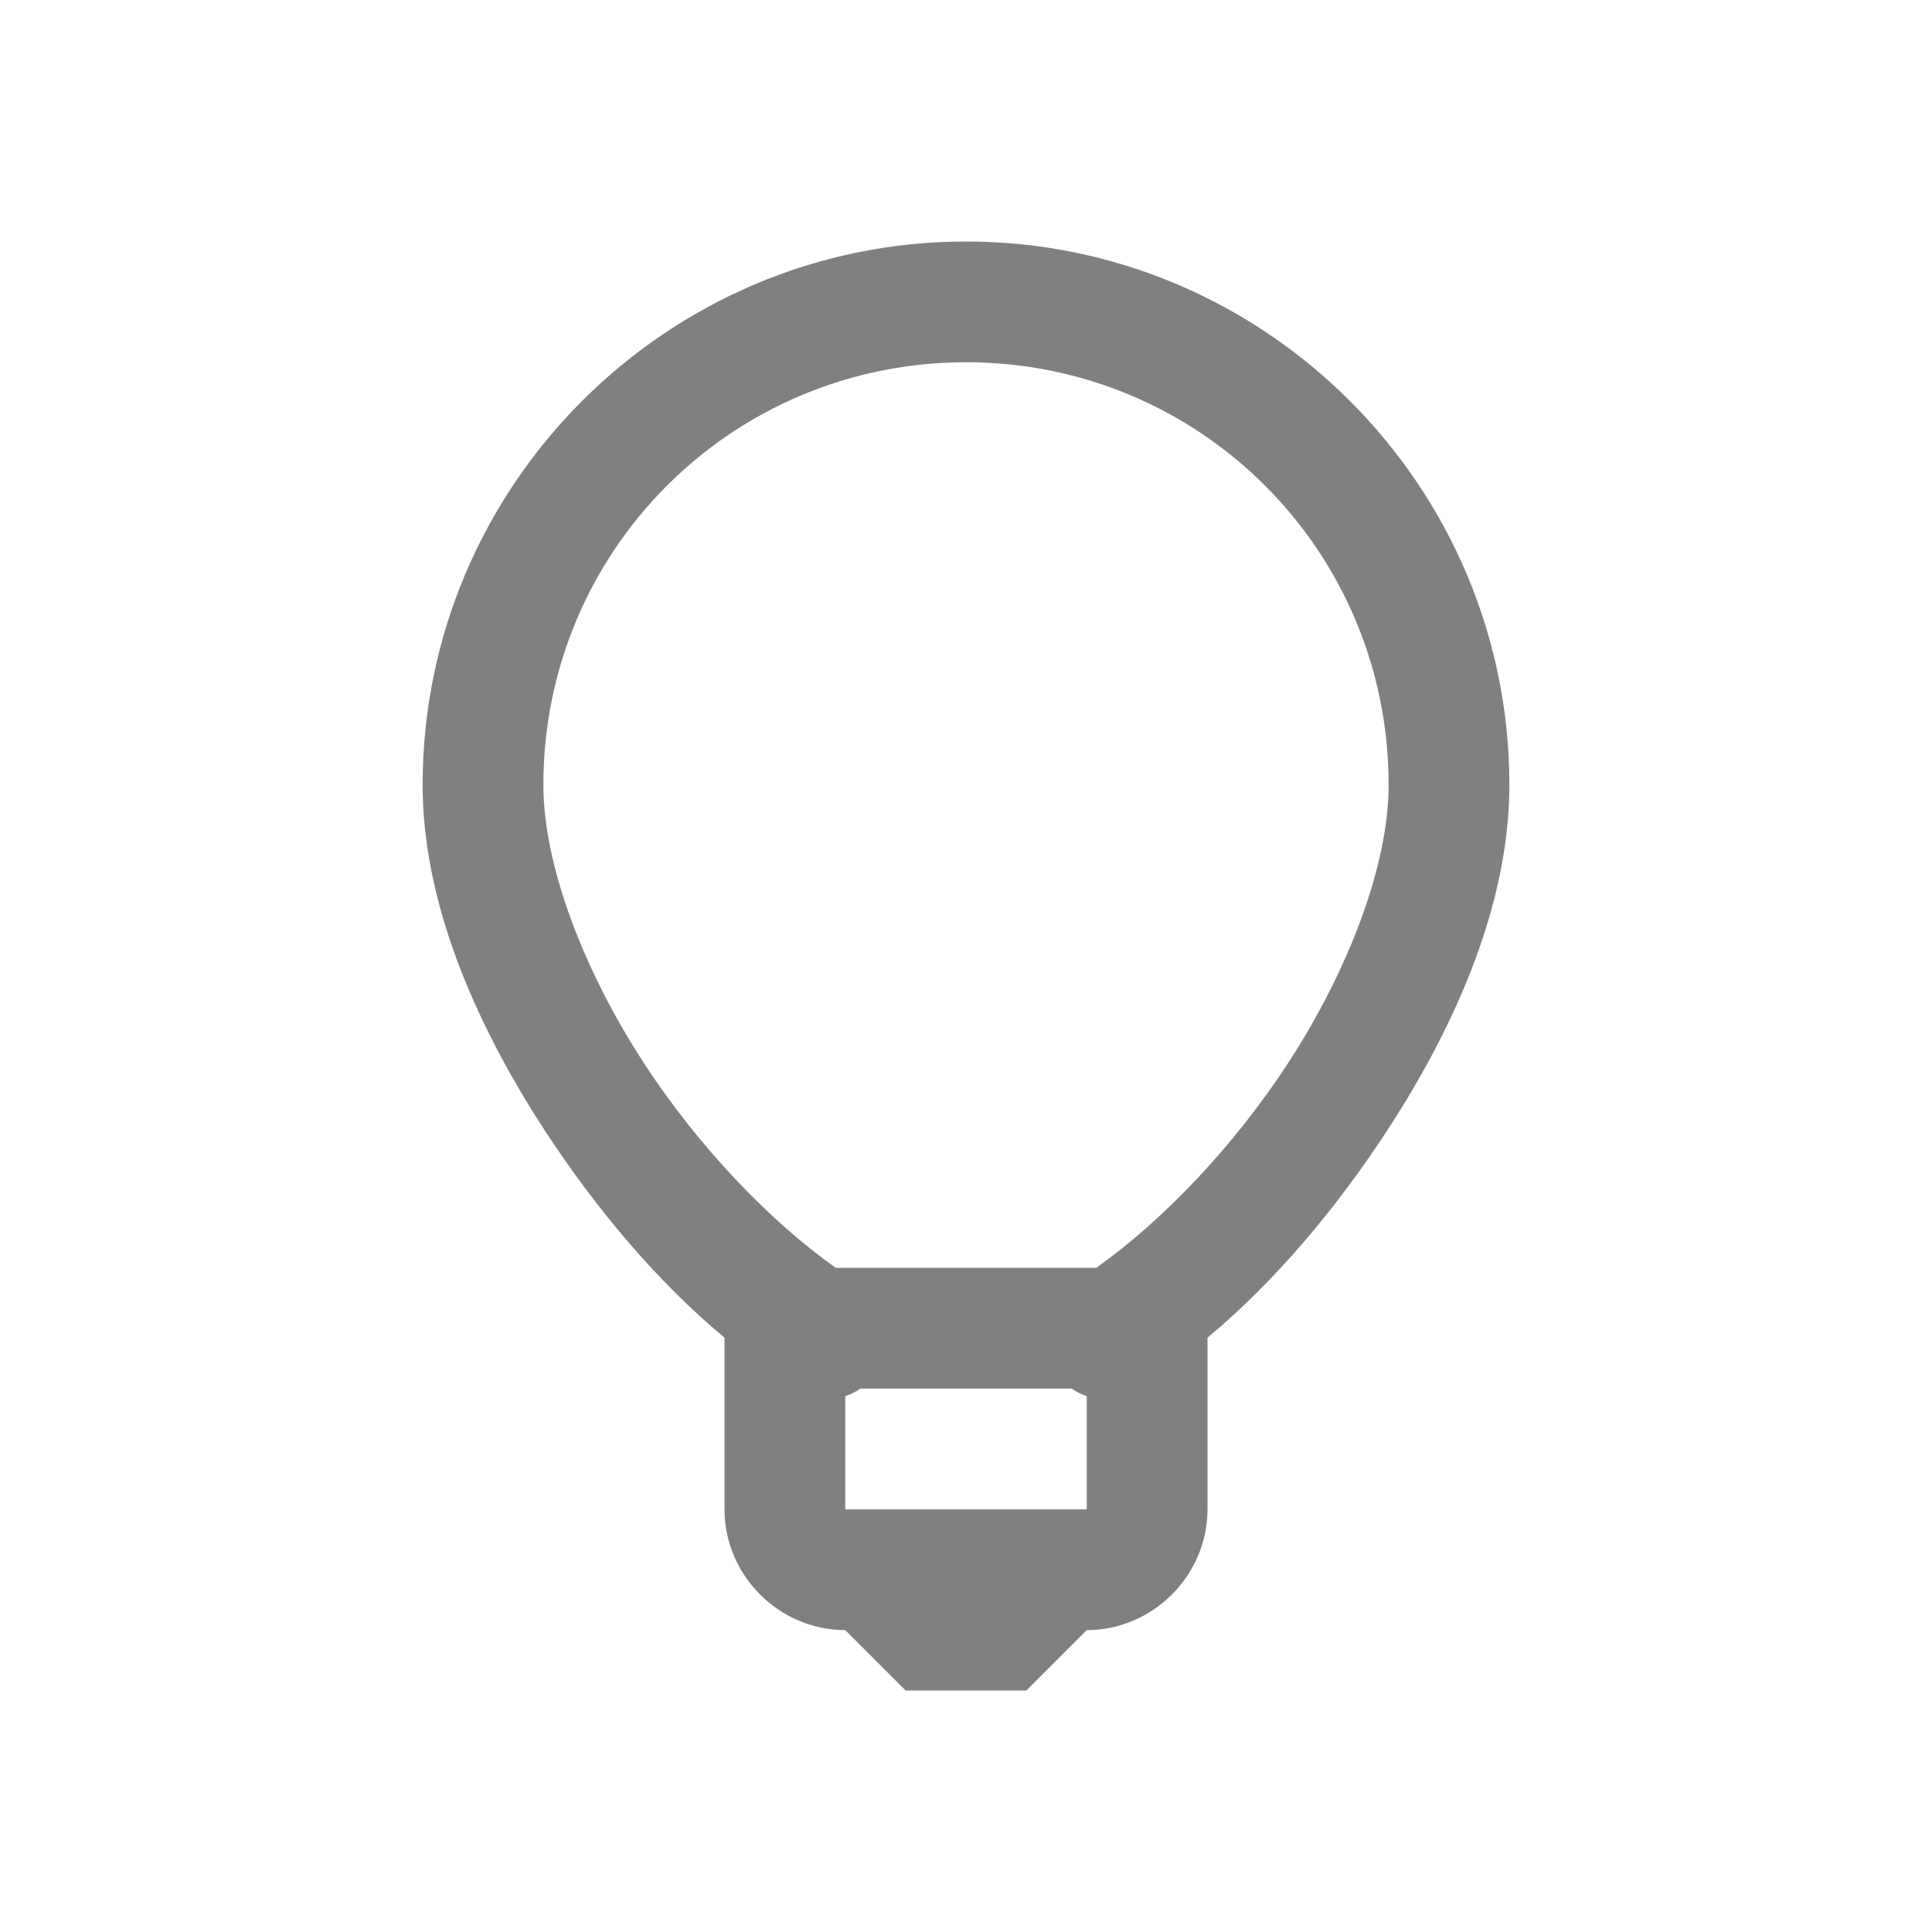
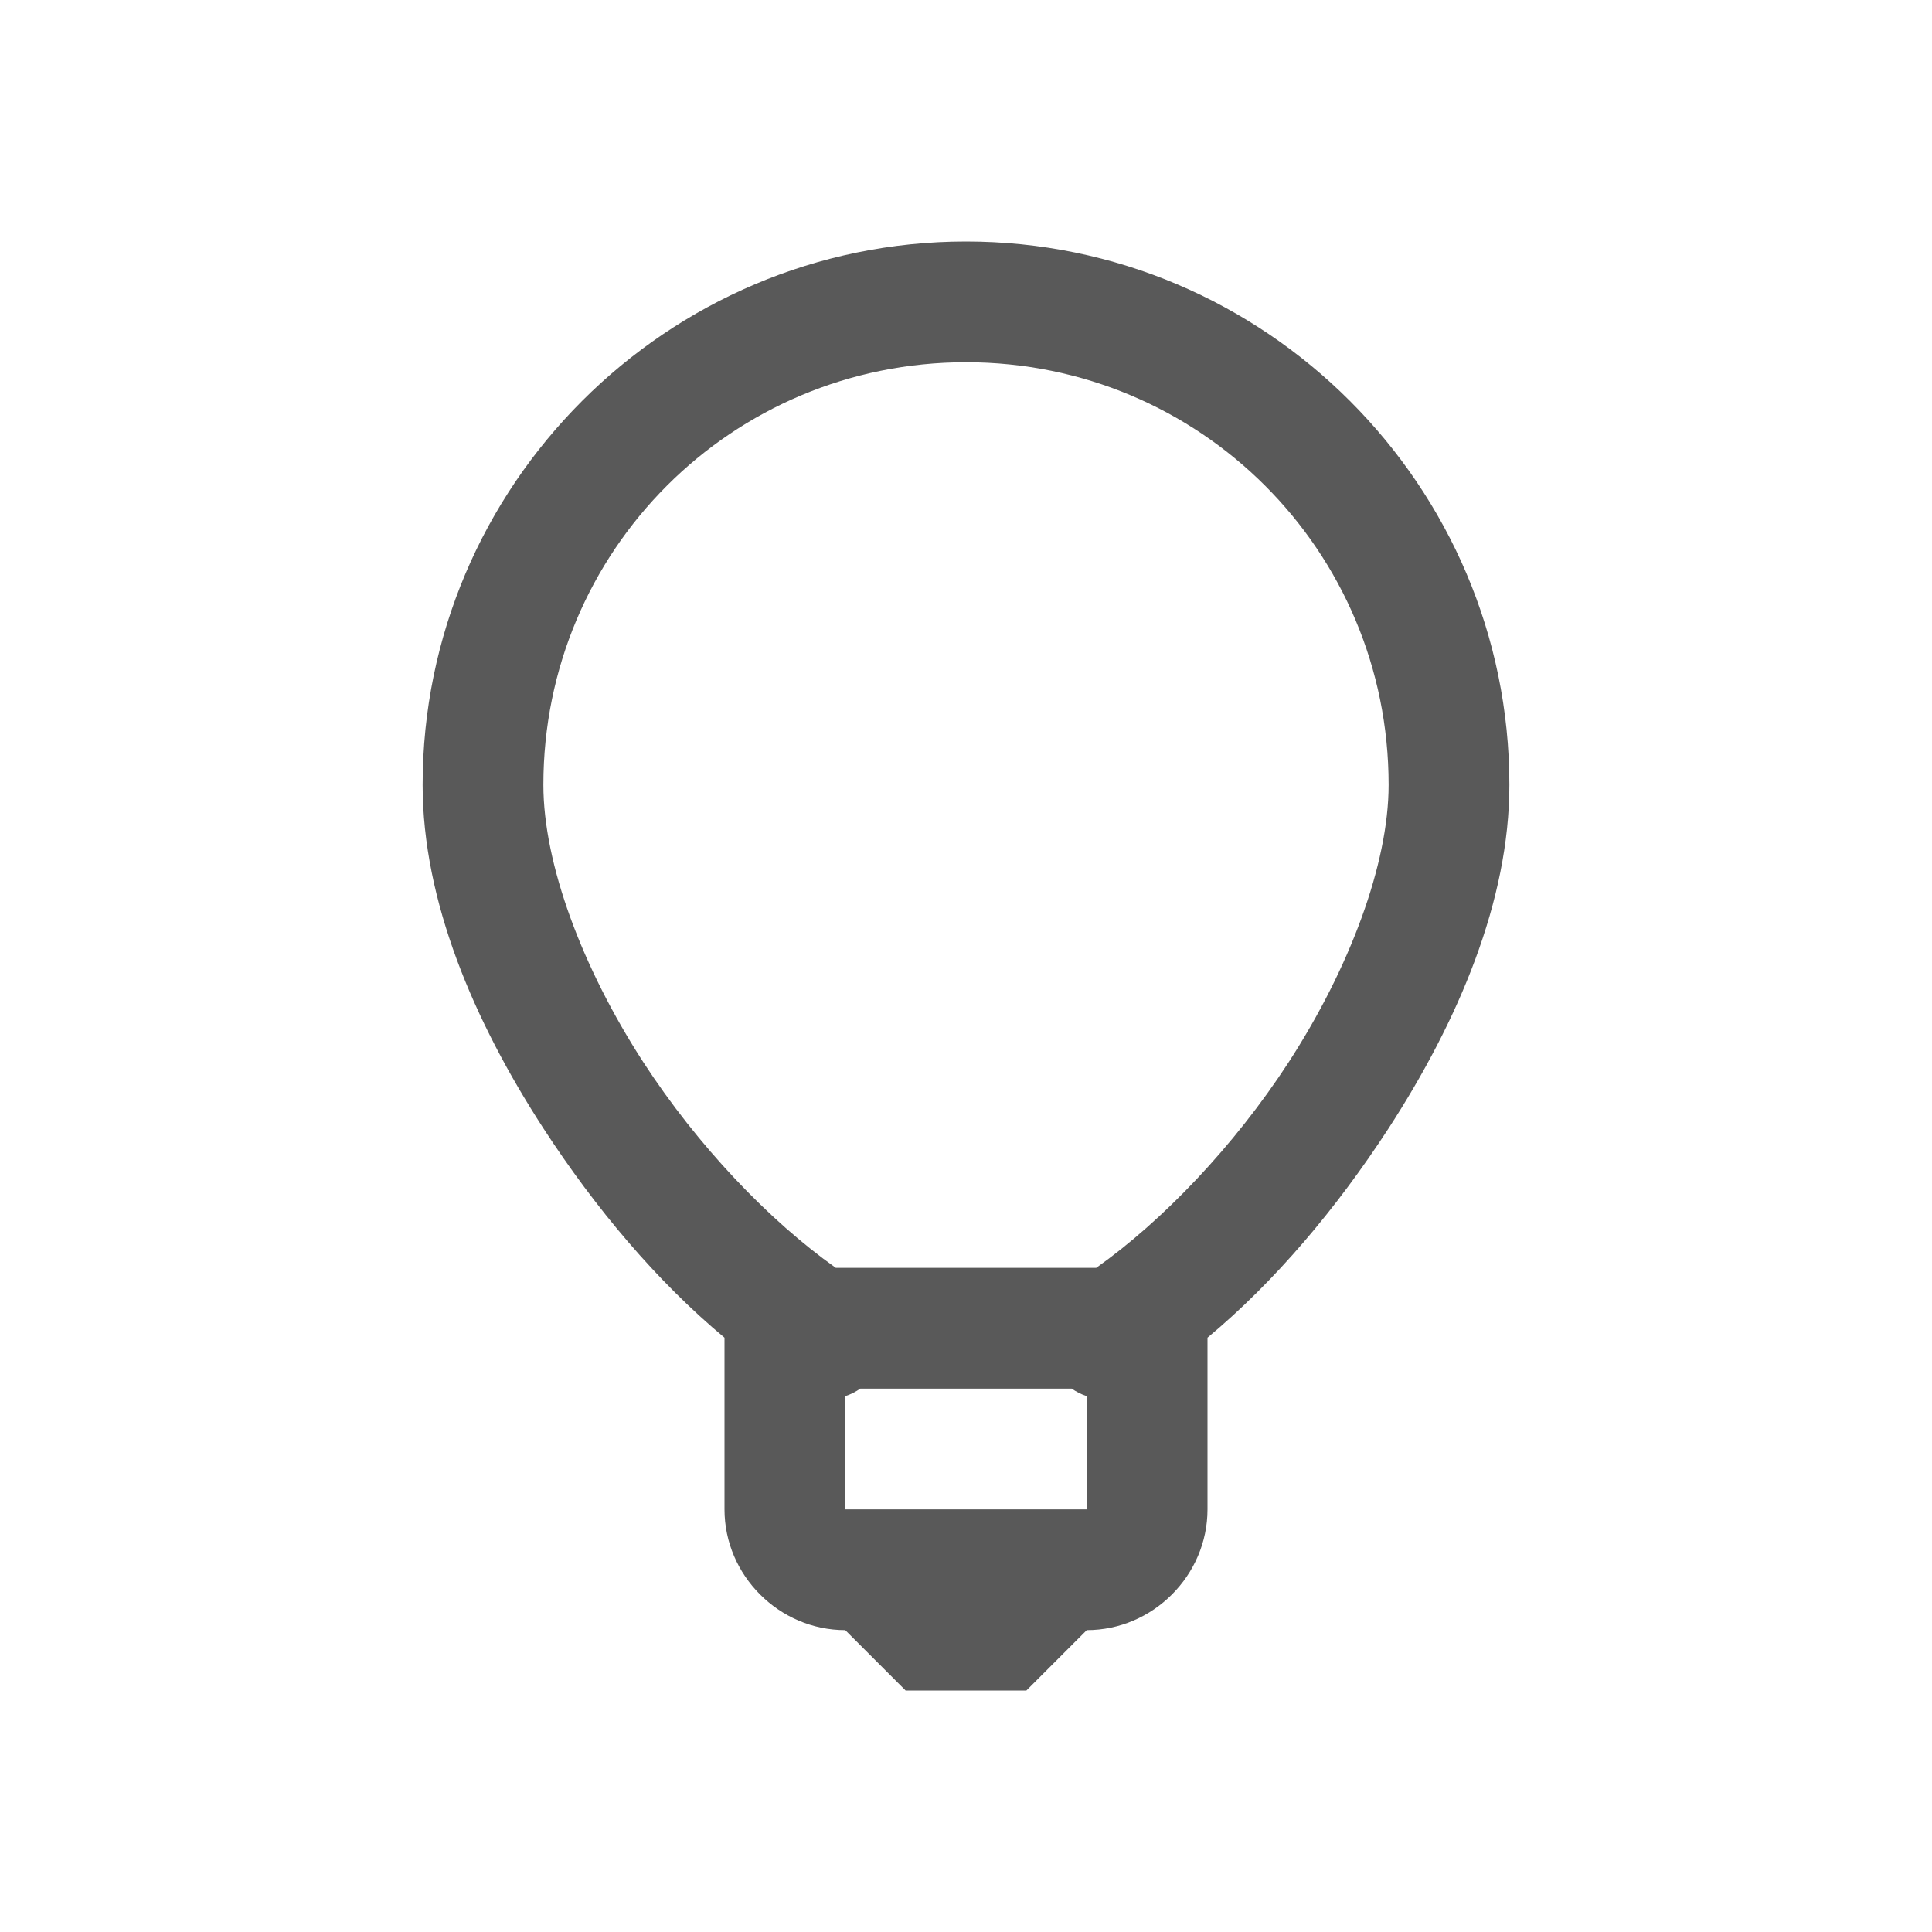
<svg xmlns="http://www.w3.org/2000/svg" width="32" height="32" viewBox="0 0 32 32" version="1.1" id="svg1">
  <defs id="defs1" />
-   <path fill="currentColor" d="M16 4c-4.957 0-9 4.043-9 9c0 1.918.844 3.906 2 5.688c.86 1.324 1.887 2.542 3 3.468V25c0 1.094.906 2 2 2l1 1h2l1-1c1.094 0 2-.906 2-2v-2.844c1.113-.926 2.14-2.144 3-3.468c1.156-1.782 2-3.77 2-5.688c0-4.957-4.043-9-9-9m0 2c3.879 0 7 3.121 7 7c0 1.309-.645 3.035-1.656 4.594c-.903 1.39-2.09 2.629-3.188 3.406h-4.312c-1.098-.777-2.285-2.016-3.188-3.406C9.645 16.035 9 14.309 9 13c0-3.879 3.121-7 7-7m-1.75 17h3.5q.116.08.25.125V25h-4v-1.875a1 1 0 0 0 .25-.125" id="path1" style="fill:#808080;fill-opacity:1" />
+   <path fill="currentColor" d="M16 4c-4.957 0-9 4.043-9 9c0 1.918.844 3.906 2 5.688c.86 1.324 1.887 2.542 3 3.468V25c0 1.094.906 2 2 2l1 1h2l1-1c1.094 0 2-.906 2-2v-2.844c1.113-.926 2.14-2.144 3-3.468c1.156-1.782 2-3.77 2-5.688c0-4.957-4.043-9-9-9m0 2c3.879 0 7 3.121 7 7c0 1.309-.645 3.035-1.656 4.594c-.903 1.39-2.09 2.629-3.188 3.406h-4.312c-1.098-.777-2.285-2.016-3.188-3.406C9.645 16.035 9 14.309 9 13c0-3.879 3.121-7 7-7m-1.75 17h3.5q.116.08.25.125V25h-4v-1.875a1 1 0 0 0 .25-.125" id="path1" style="fill:#595959;fill-opacity:1" />
</svg>
